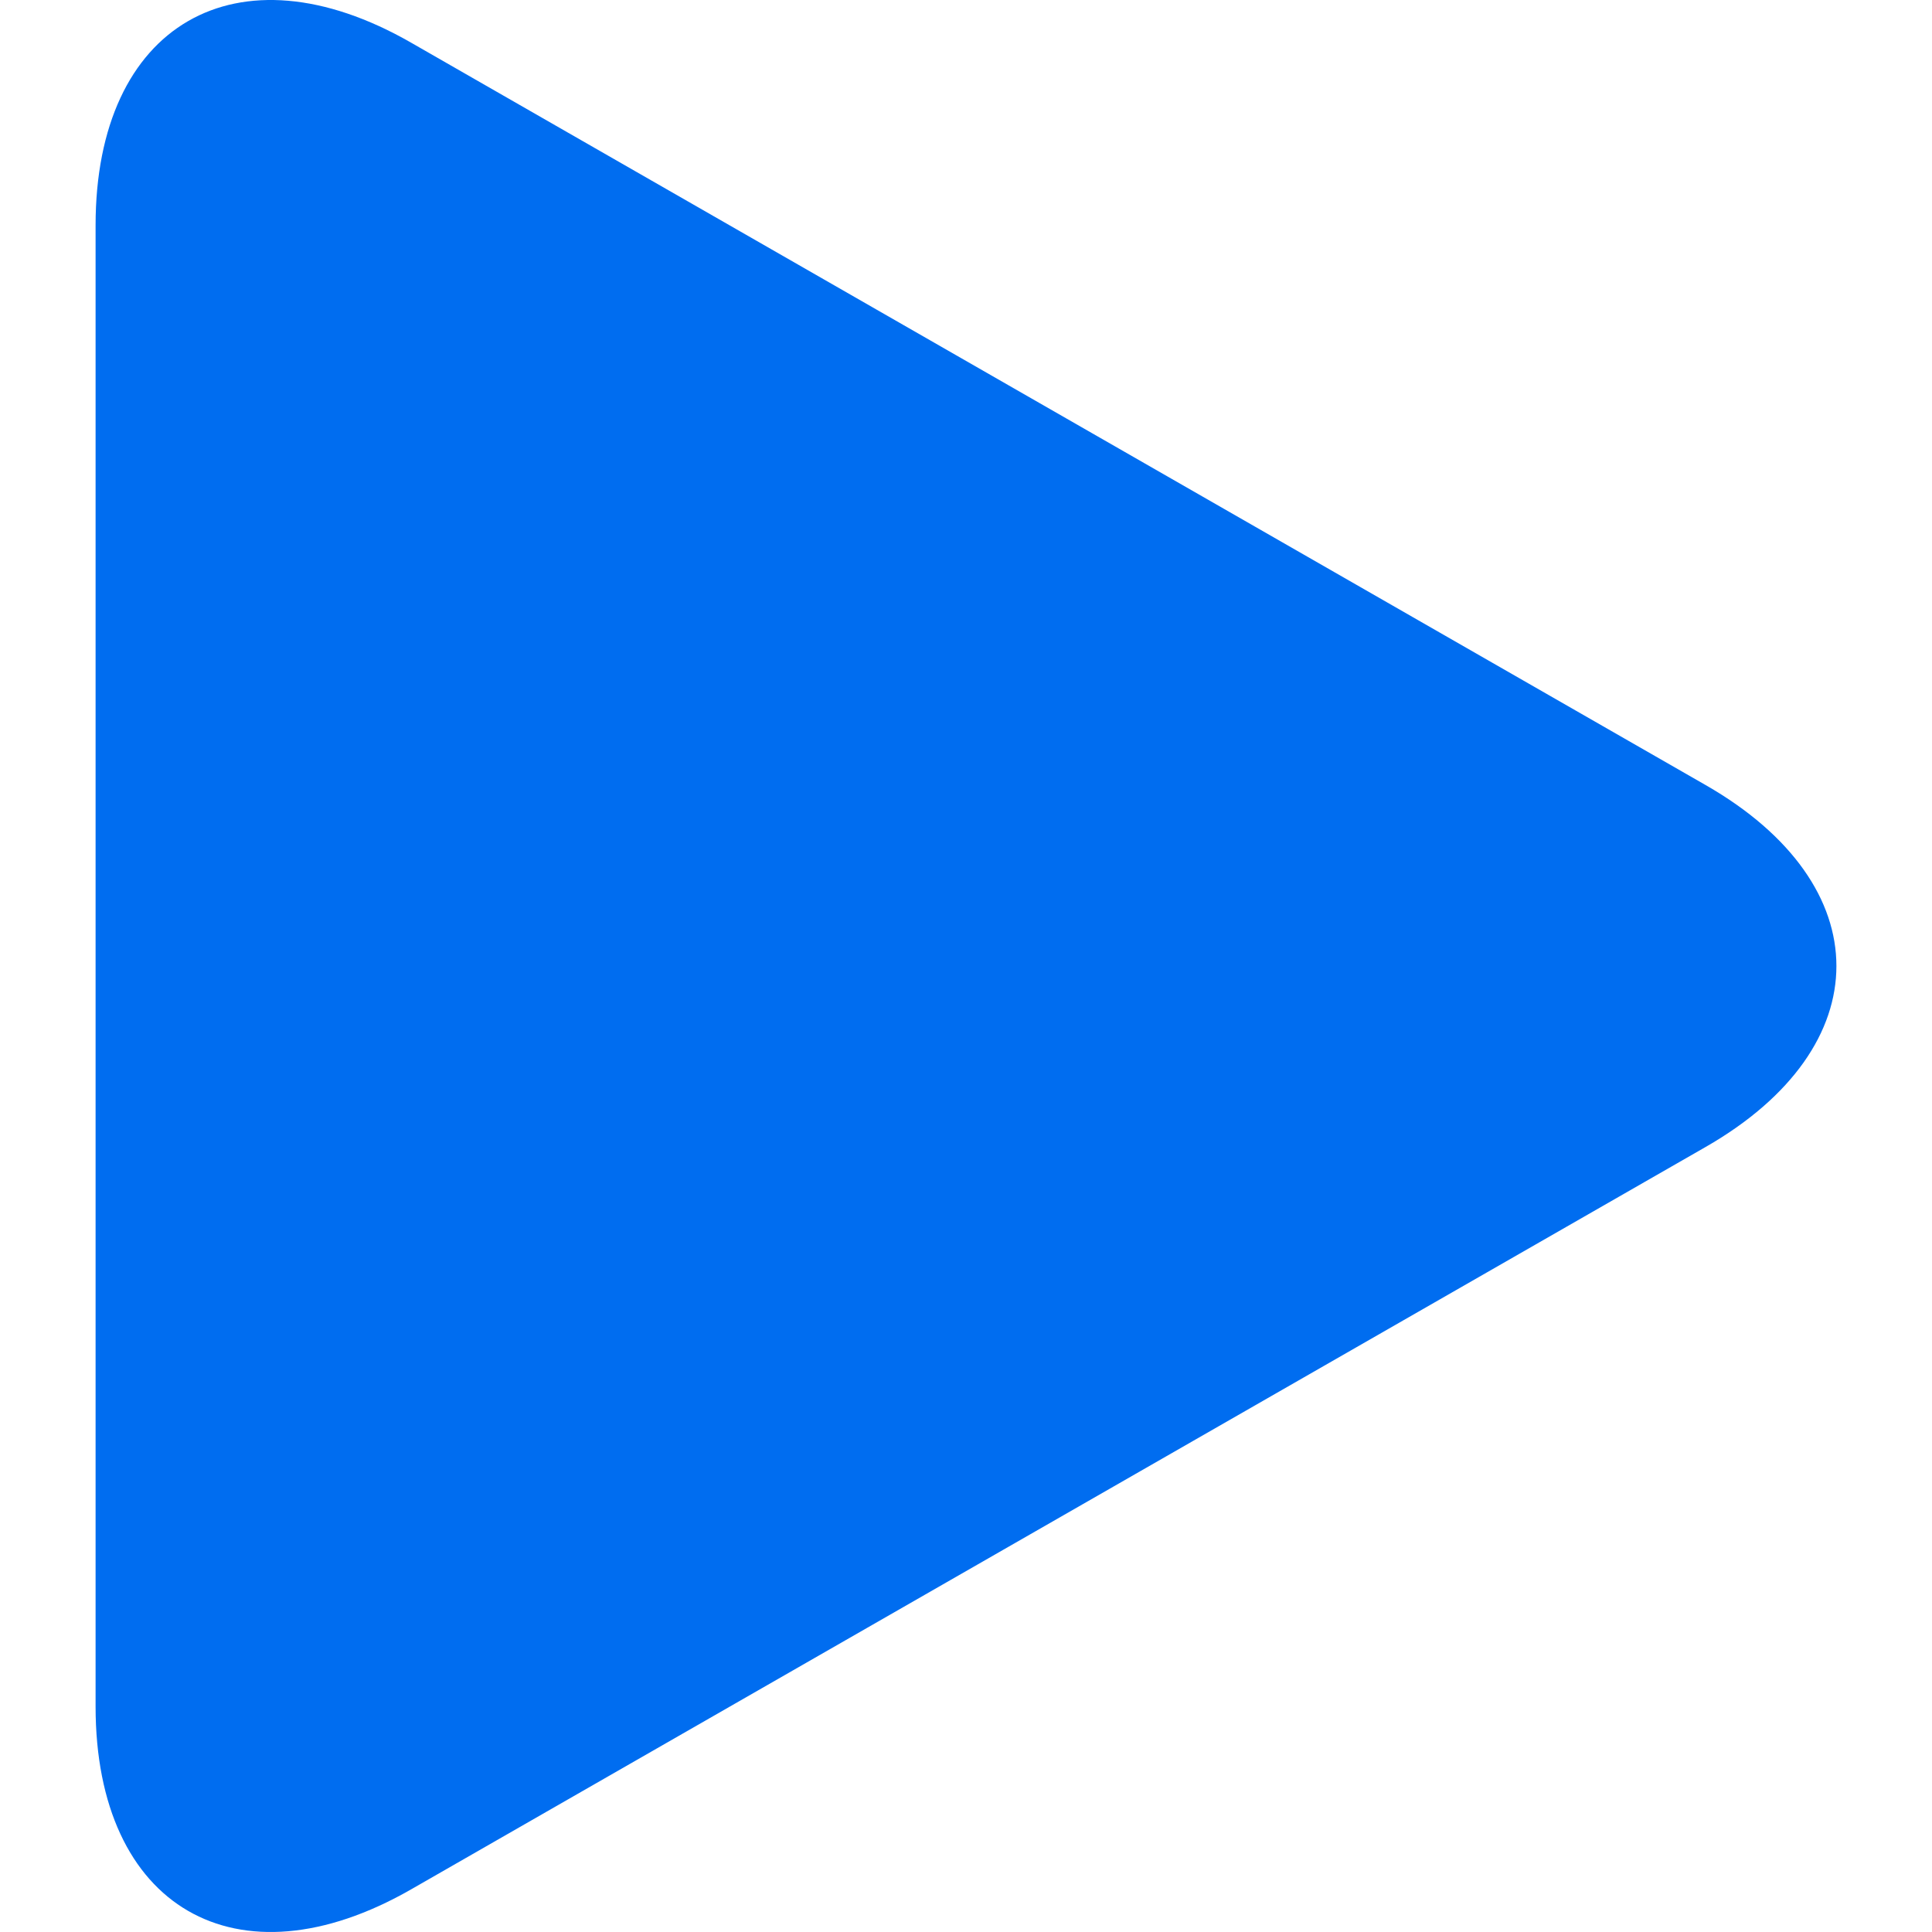
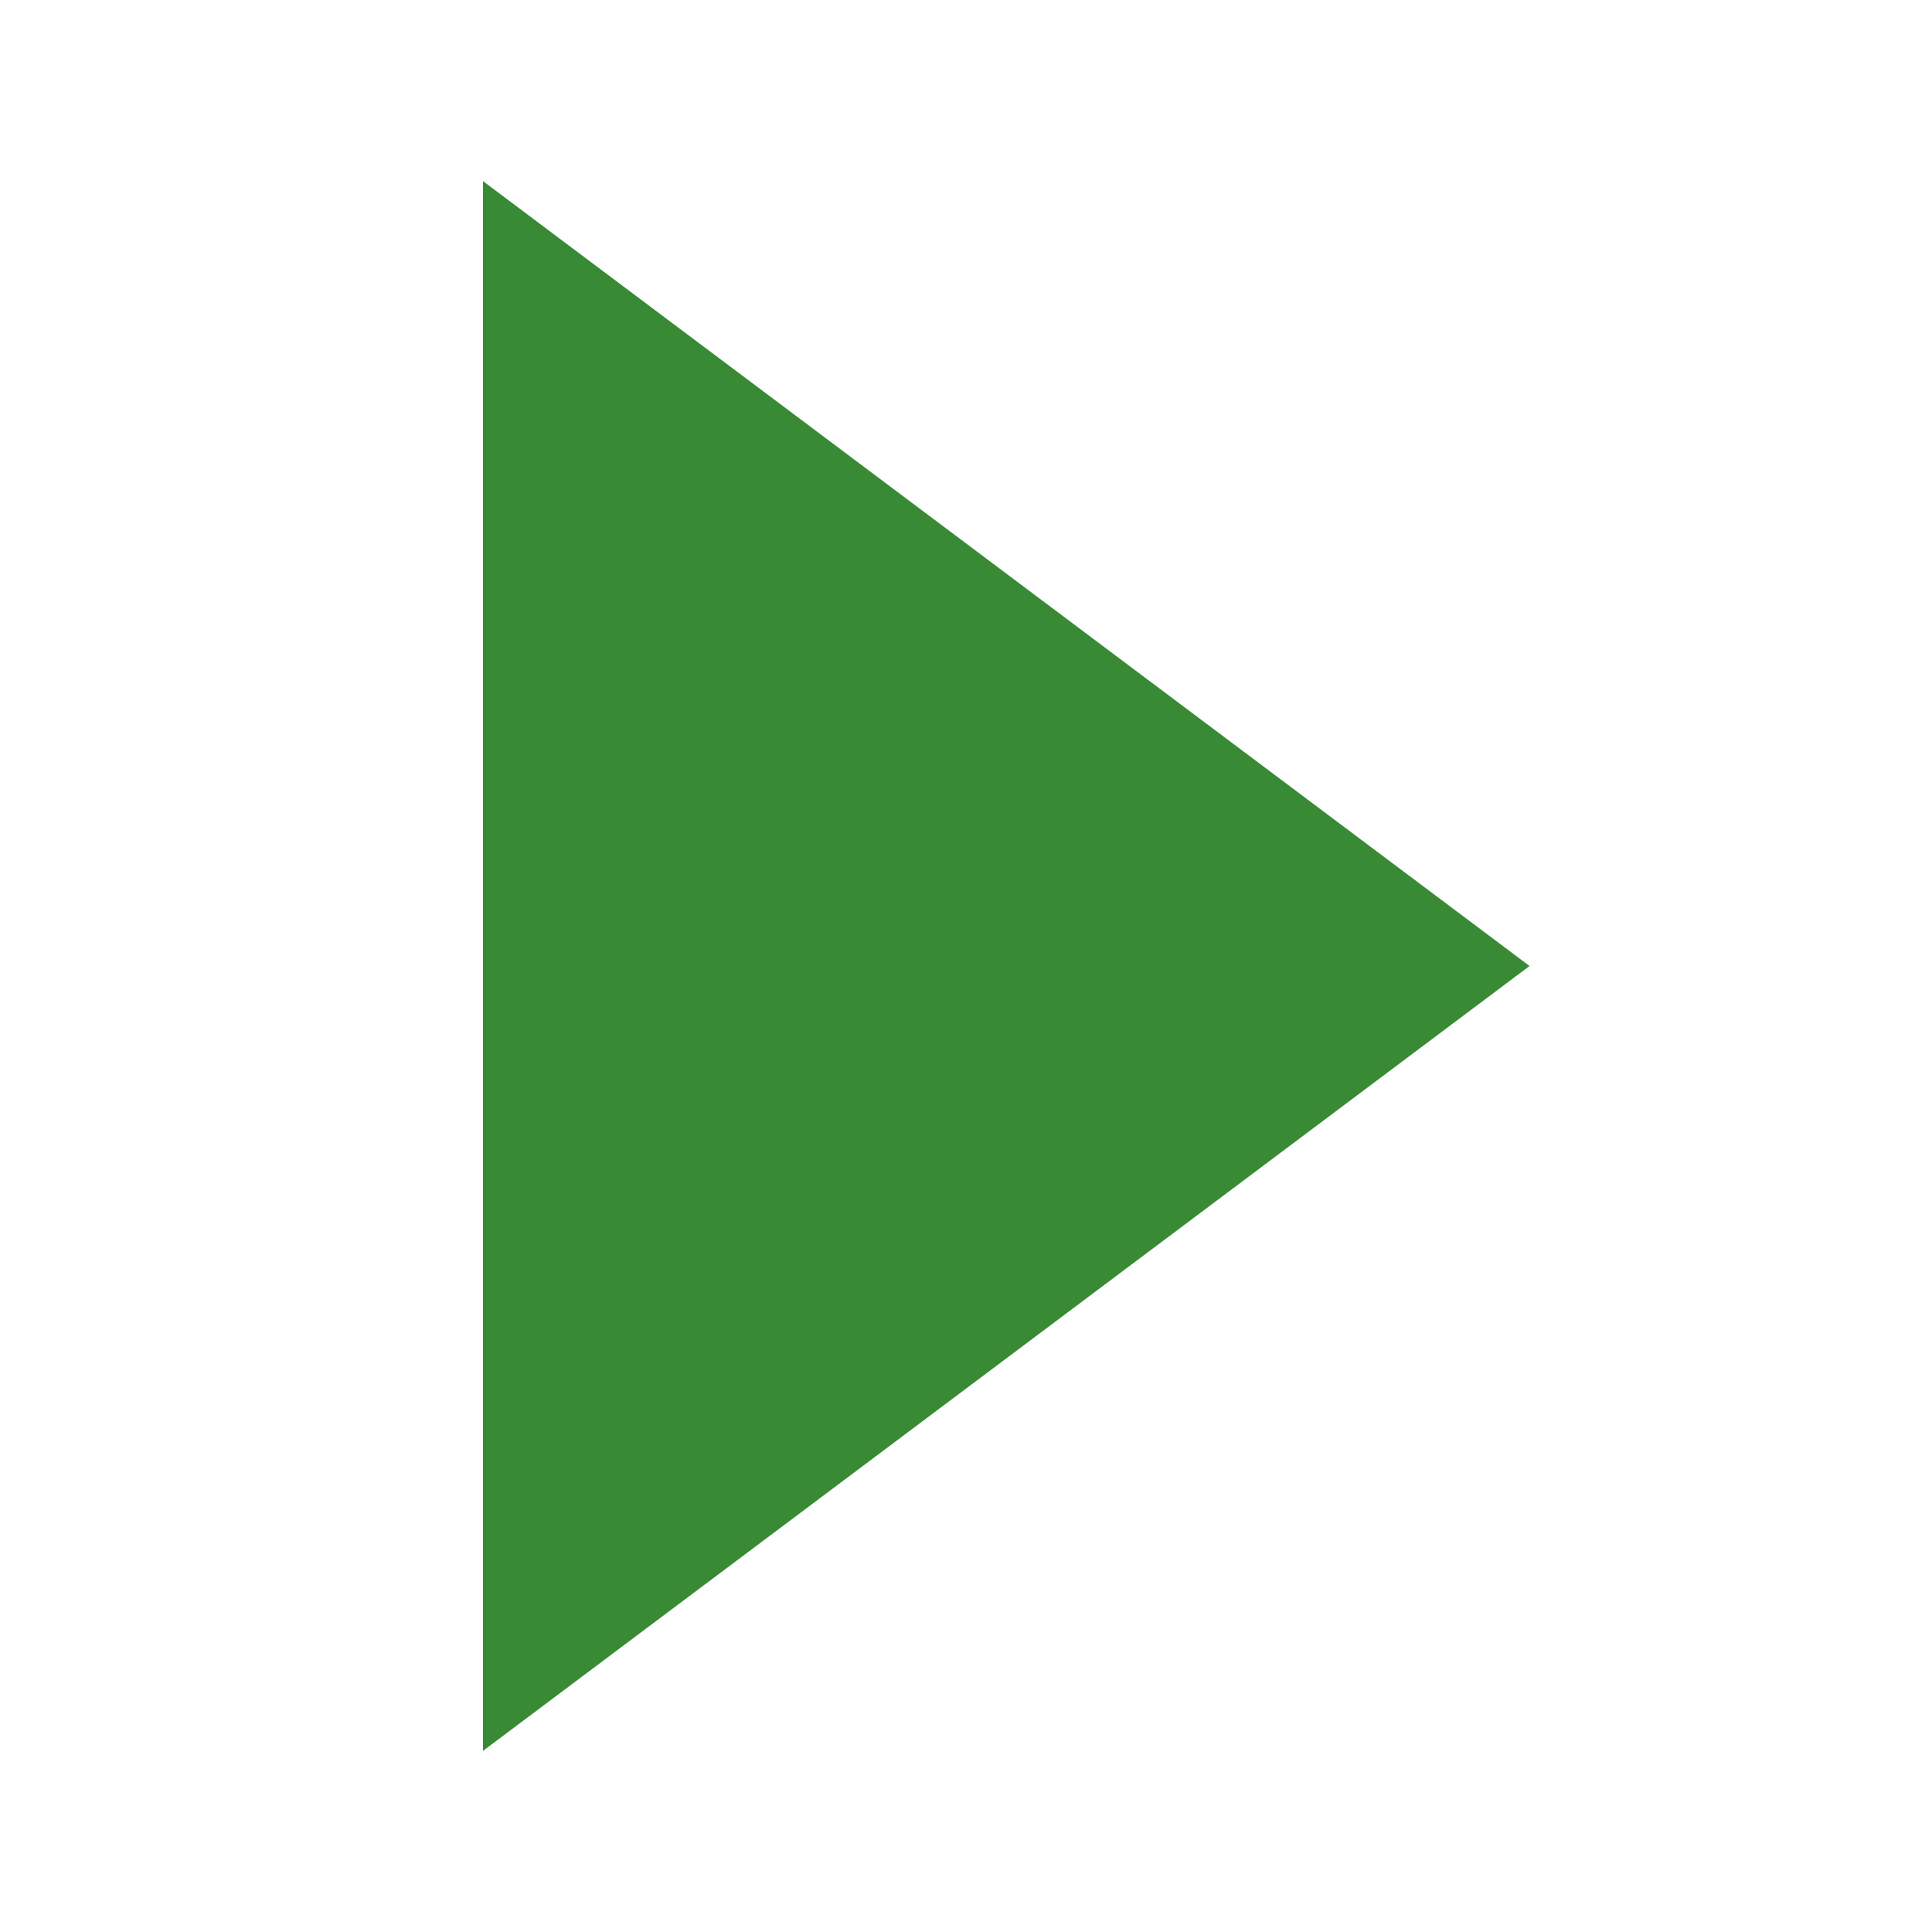
- <svg xmlns="http://www.w3.org/2000/svg" version="1.1" id="Capa_1" x="0px" y="0px" width="512px" height="512px" viewBox="0 0 163.861 163.861" style="enable-background:new 0 0 163.861 163.861;" xml:space="preserve">
-   <g>
-     <path d="M34.857,3.613C20.084-4.861,8.107,2.081,8.107,19.106v125.637c0,17.042,11.977,23.975,26.75,15.509L144.67,97.275   c14.778-8.477,14.778-22.211,0-30.686L34.857,3.613z" fill="#006DF0" />
+ <svg xmlns="http://www.w3.org/2000/svg" viewBox="0 0 16 16">
+   <defs>
+     <style>.icon-canvas-transparent,.icon-vs-out{fill:#f6f6f6;}.icon-canvas-transparent{opacity:0;}.icon-vs-action-green{fill:#388a34;}</style>
+   </defs>
+   <g id="canvas">
+     <path class="icon-canvas-transparent" d="M16,0V16H0V0Z" />
  </g>
-   <g>
- </g>
-   <g>
- </g>
-   <g>
- </g>
-   <g>
- </g>
-   <g>
- </g>
-   <g>
- </g>
-   <g>
- </g>
-   <g>
- </g>
-   <g>
- </g>
-   <g>
- </g>
-   <g>
- </g>
-   <g>
- </g>
-   <g>
- </g>
-   <g>
- </g>
-   <g>
- </g>
+   <g id="outline" style="display: none;">
+     <path class="icon-vs-out" d="M14.334,8,3.667,16H3V0h.667Z" />
+   </g>
+   <g id="iconBg">
+     <path class="icon-vs-action-green" d="M4,1.5v13L12.667,8,4,1.5Z" />
+   </g>
</svg>
